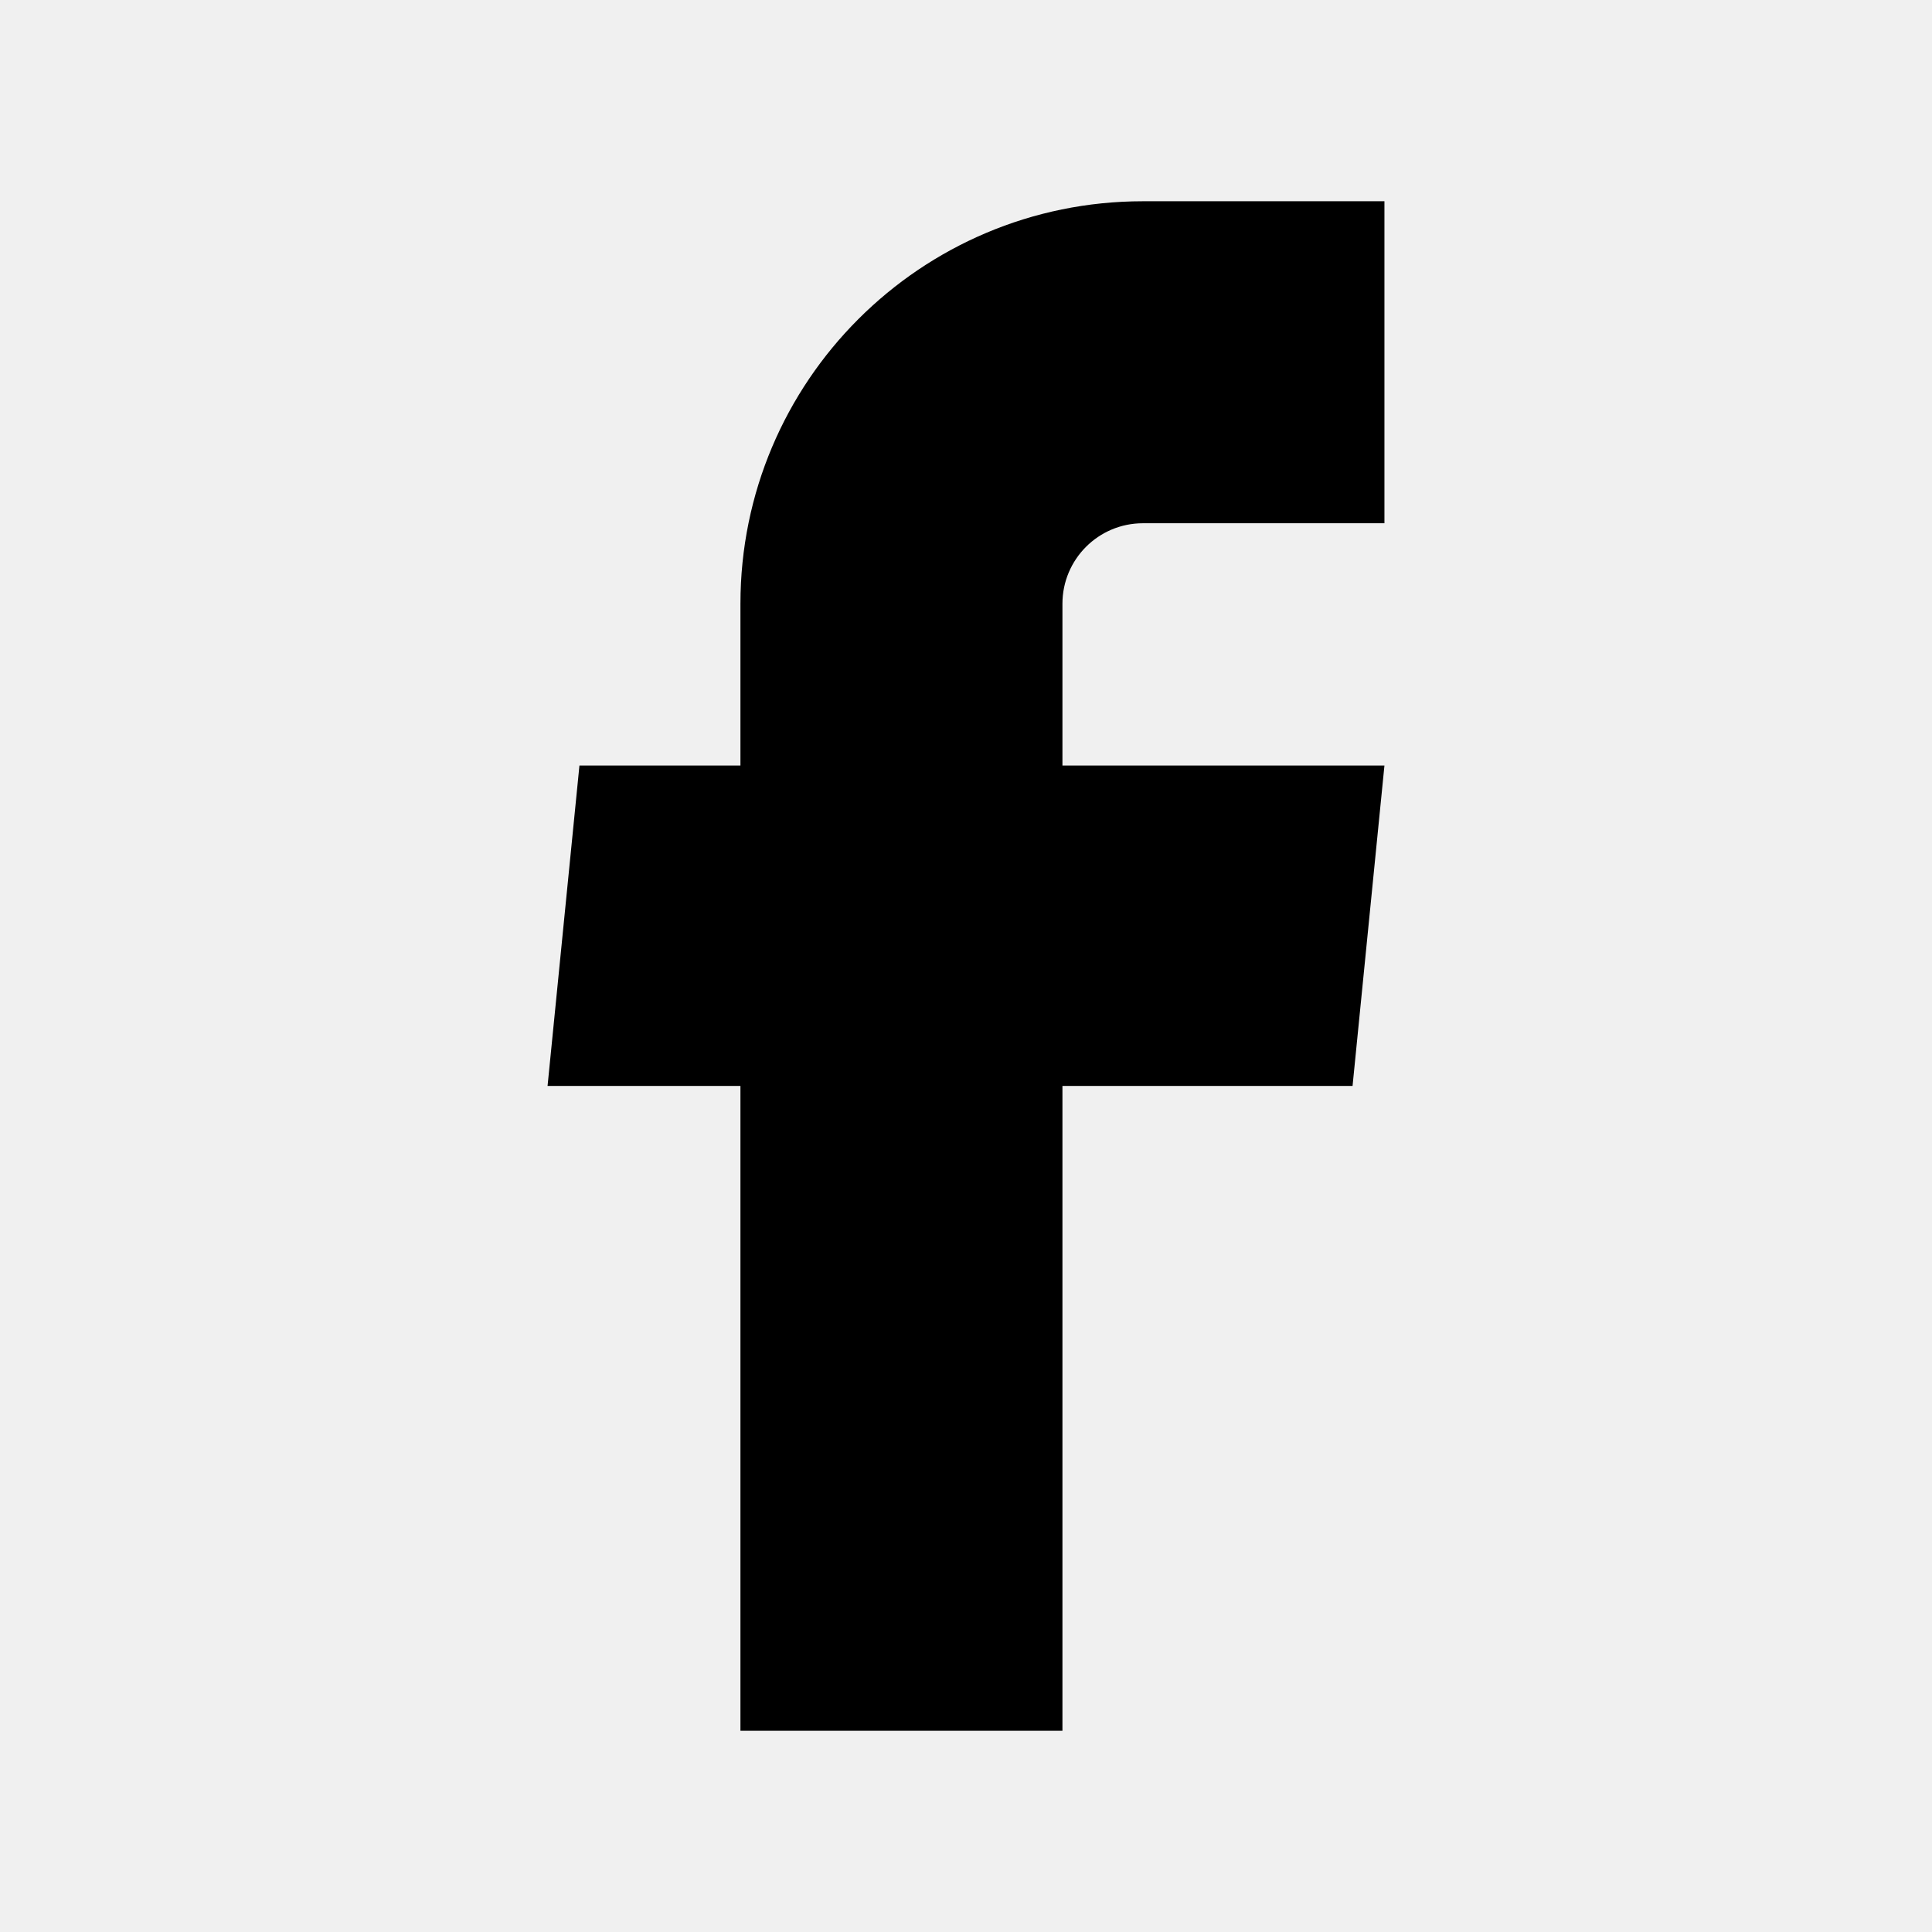
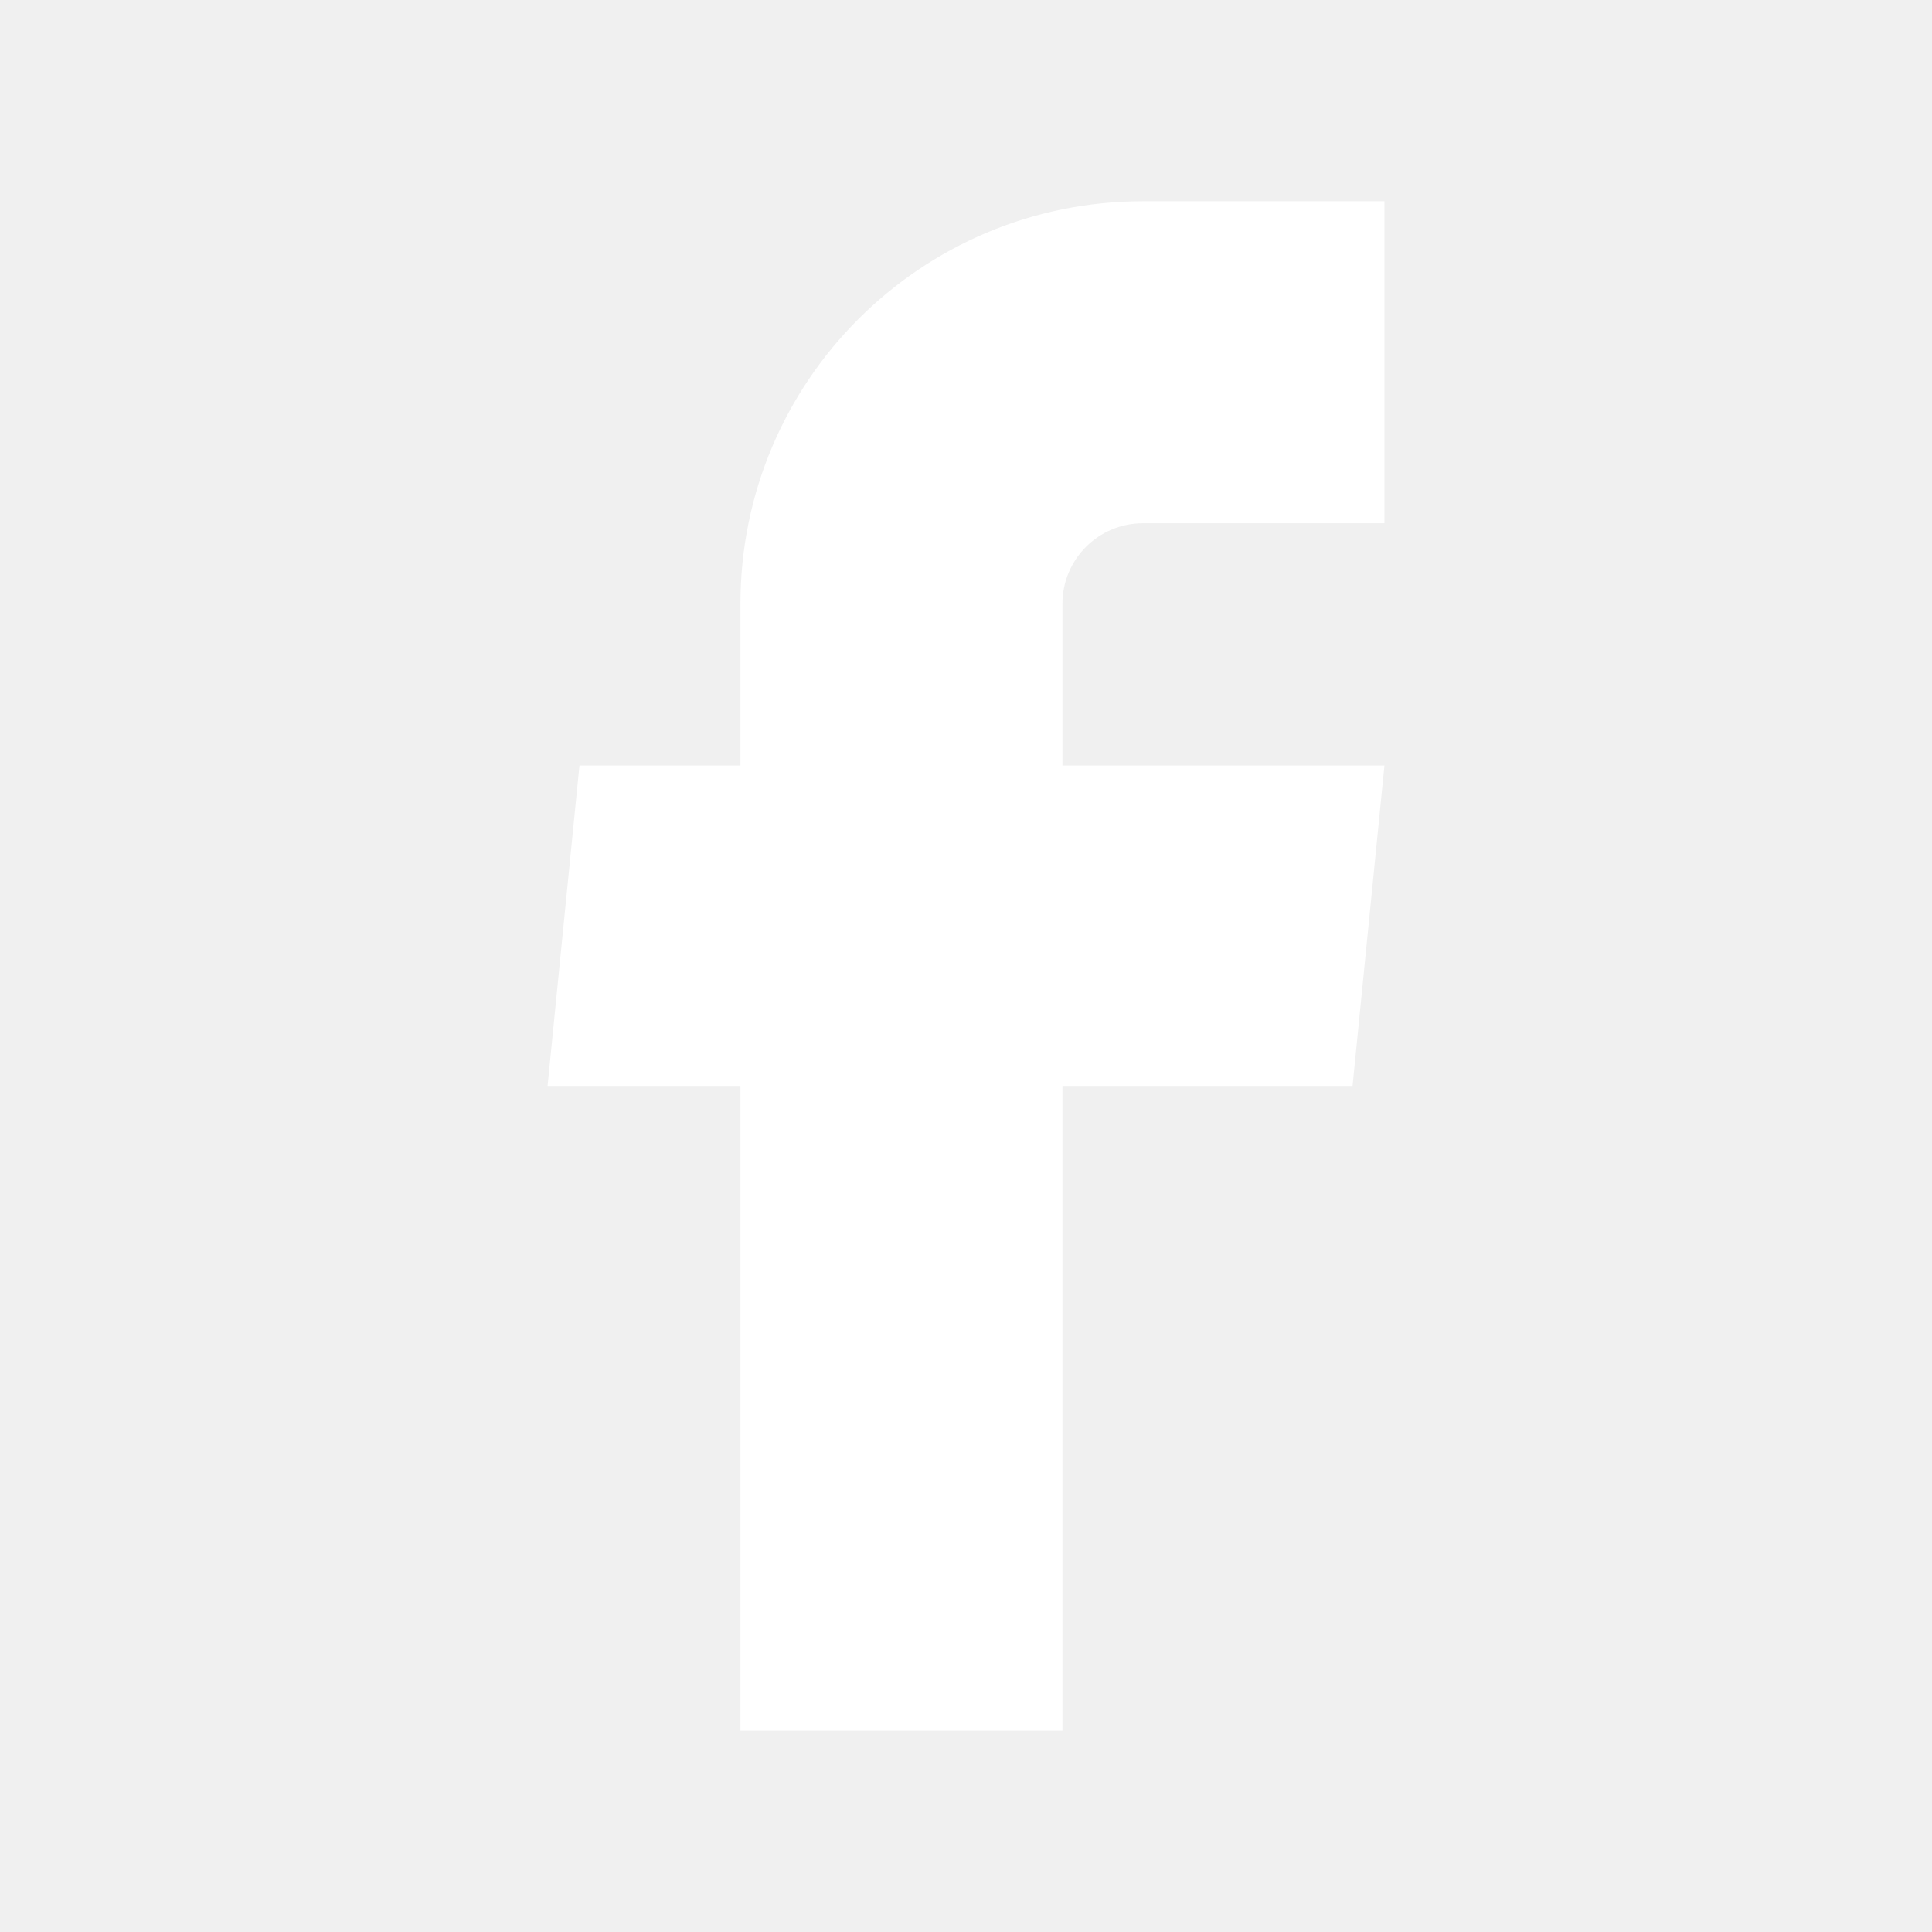
<svg xmlns="http://www.w3.org/2000/svg" viewBox="0 0 24 24">
-   <path fill="currentColor" d="M9.198 21.5h4v-8.01h3.604l.396-3.98h-4V7.5a1 1 0 0 1 1-1h3v-4h-3a5 5 0 0 0-5 5v2.01h-2l-.396 3.98h2.396z" />
+   <path fill="white" d="M9.198 21.5h4v-8.01h3.604l.396-3.98h-4V7.5a1 1 0 0 1 1-1h3v-4h-3a5 5 0 0 0-5 5v2.01h-2l-.396 3.98h2.396z" />
</svg>
